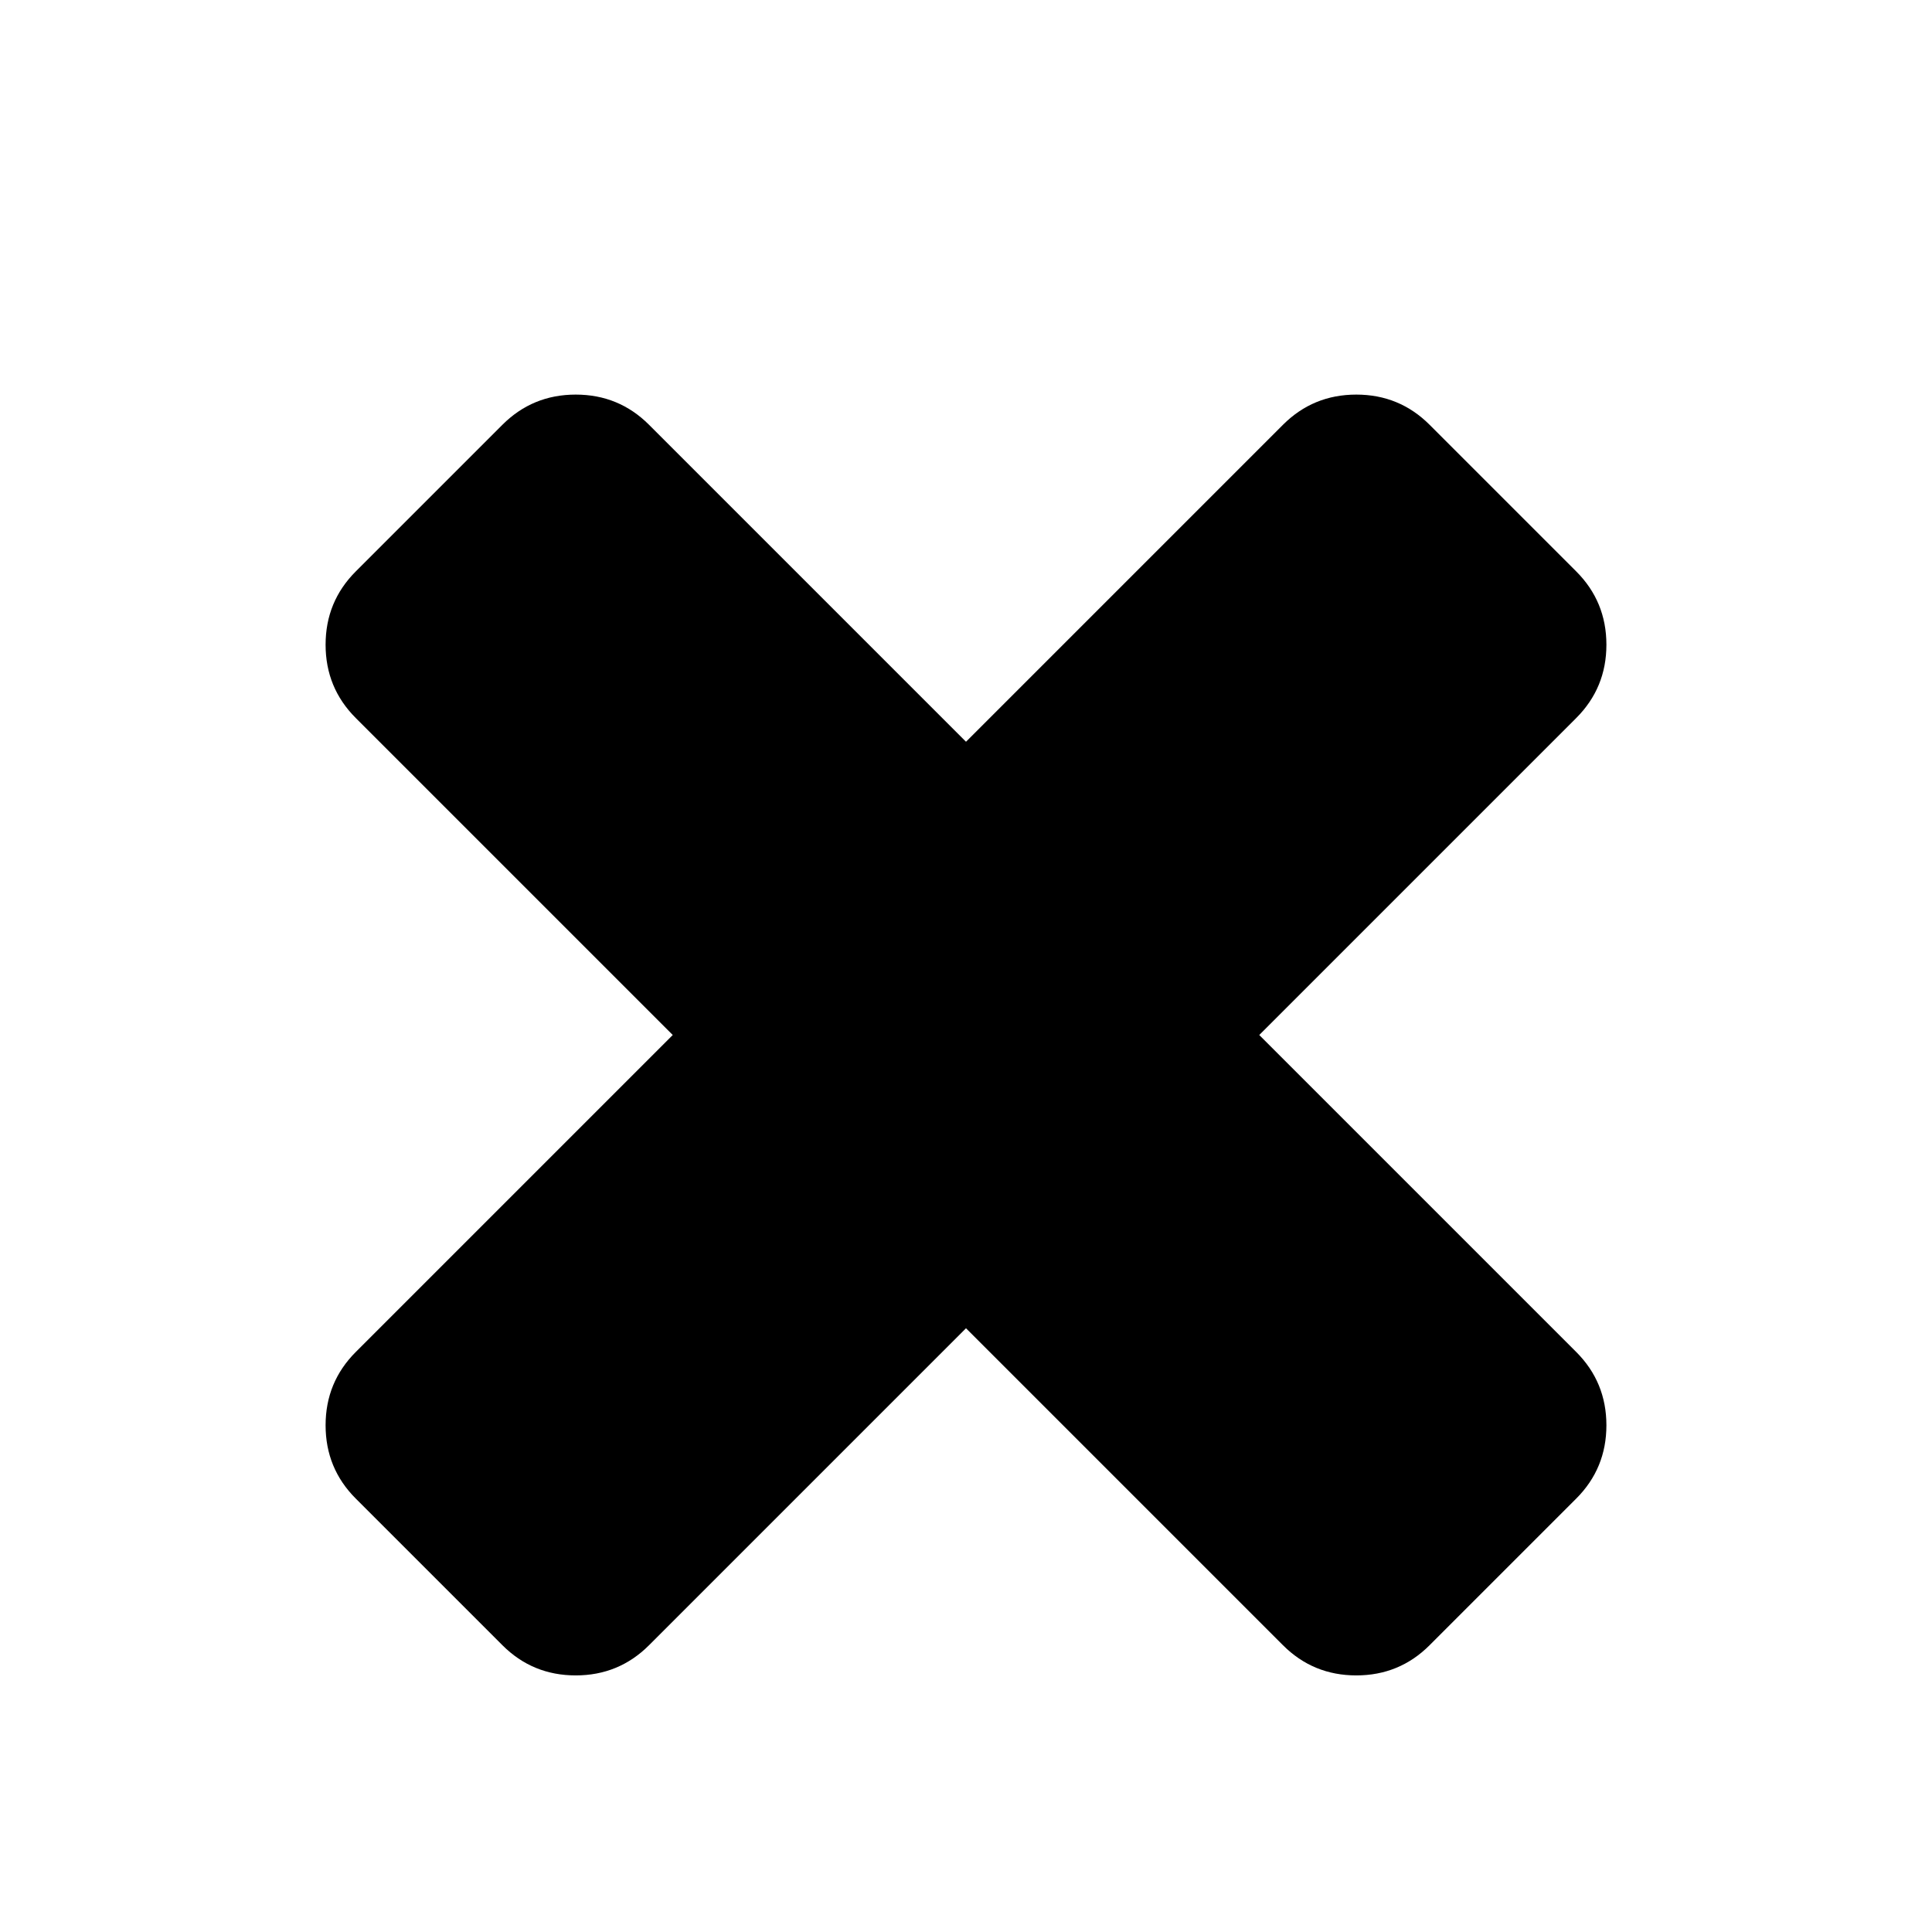
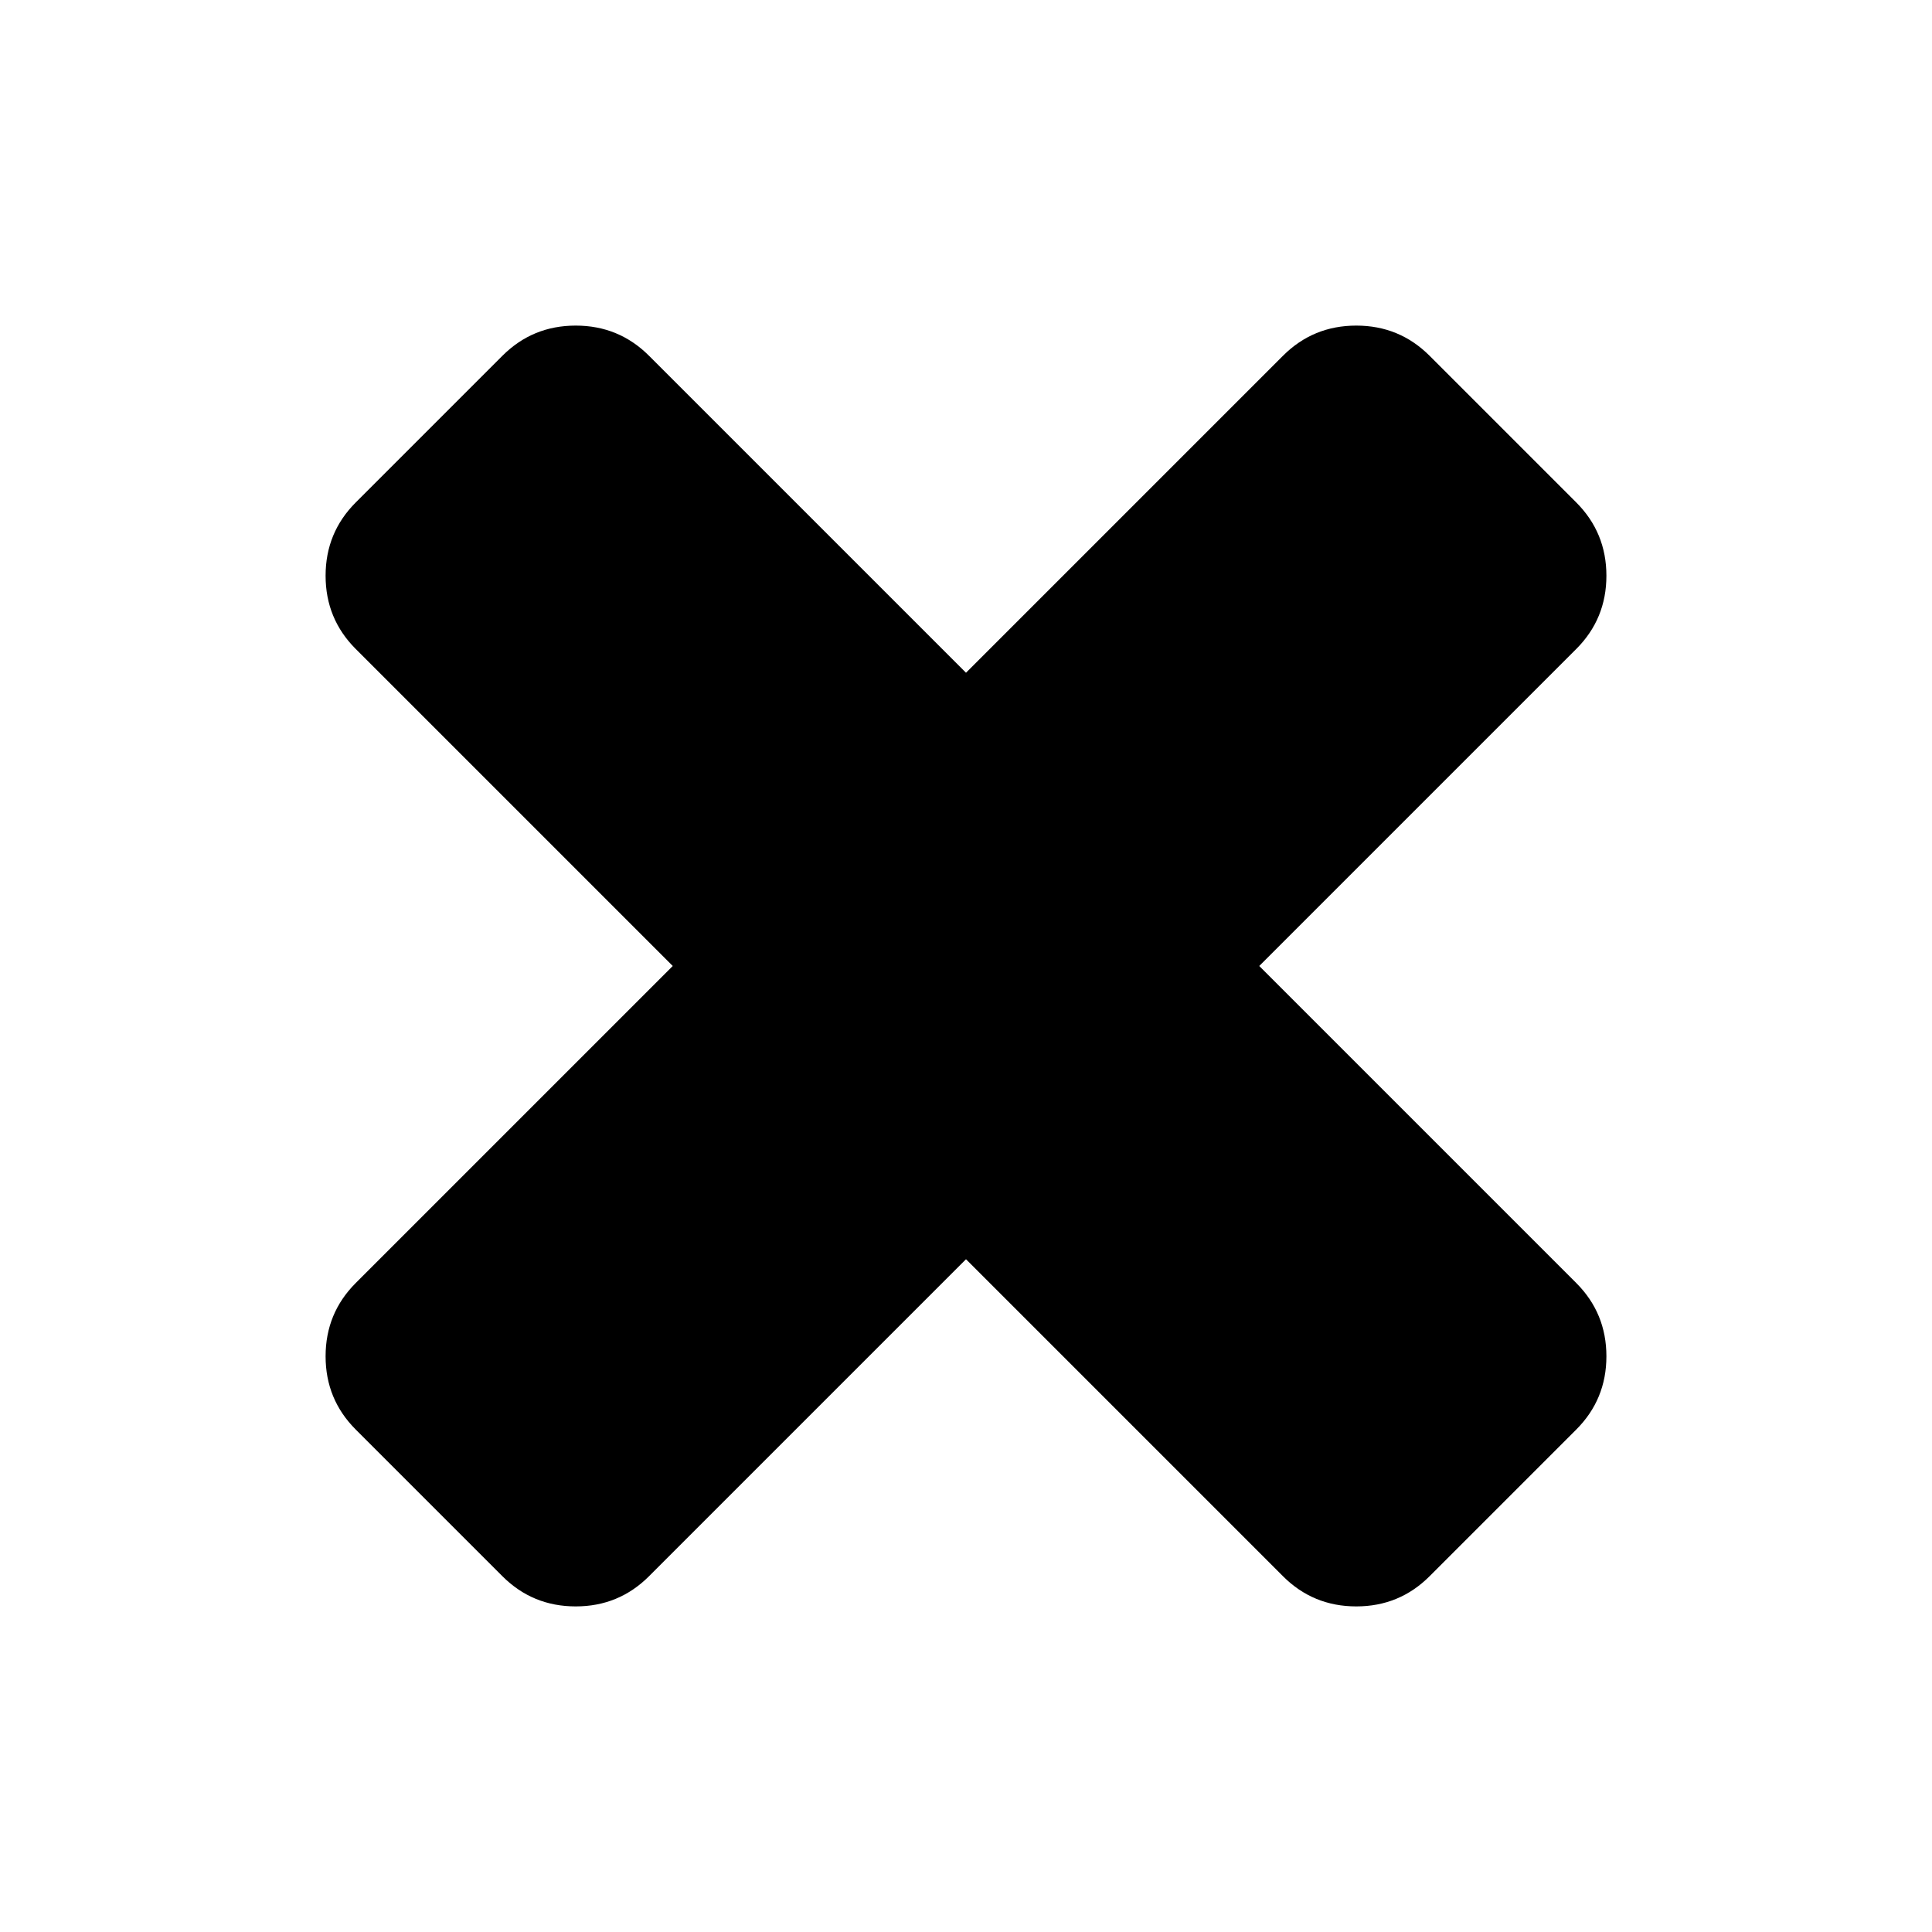
<svg xmlns="http://www.w3.org/2000/svg" viewBox="0 0 1792 1792">
-   <path d="M1490 1322q0 40-28 68l-136 136q-28 28-68 28t-68-28l-294-294-294 294q-28 28-68 28t-68-28l-136-136q-28-28-28-68t28-68l294-294-294-294q-28-28-28-68t28-68l136-136q28-28 68-28t68 28l294 294 294-294q28-28 68-28t68 28l136 136q28 28 28 68t-28 68l-294 294 294 294q28 28 28 68z" fill="currentColor" />
+   <path d="M 1490 1258 C 1490 1284.667 1480.667 1307.333 1462 1326 L 1326 1462 C 1307.333 1480.667 1284.667 1490 1258 1490 C 1231.333 1490 1208.667 1480.667 1190 1462 L 896 1168 L 602 1462 C 583.333 1480.667 560.667 1490 534 1490 C 507.333 1490 484.667 1480.667 466 1462 L 330 1326 C 311.333 1307.333 302 1284.667 302 1258 C 302 1231.333 311.333 1208.667 330 1190 L 624 896 L 330 602 C 311.333 583.333 302 560.667 302 534 C 302 507.333 311.333 484.667 330 466 L 466 330 C 484.667 311.333 507.333 302 534 302 C 560.667 302 583.333 311.333 602 330 L 896 624 L 1190 330 C 1208.667 311.333 1231.333 302 1258 302 C 1284.667 302 1307.333 311.333 1326 330 L 1462 466 C 1480.667 484.667 1490 507.333 1490 534 C 1490 560.667 1480.667 583.333 1462 602 L 1168 896 L 1462 1190 C 1480.667 1208.667 1490 1231.333 1490 1258 Z" fill="currentColor" />
</svg>
